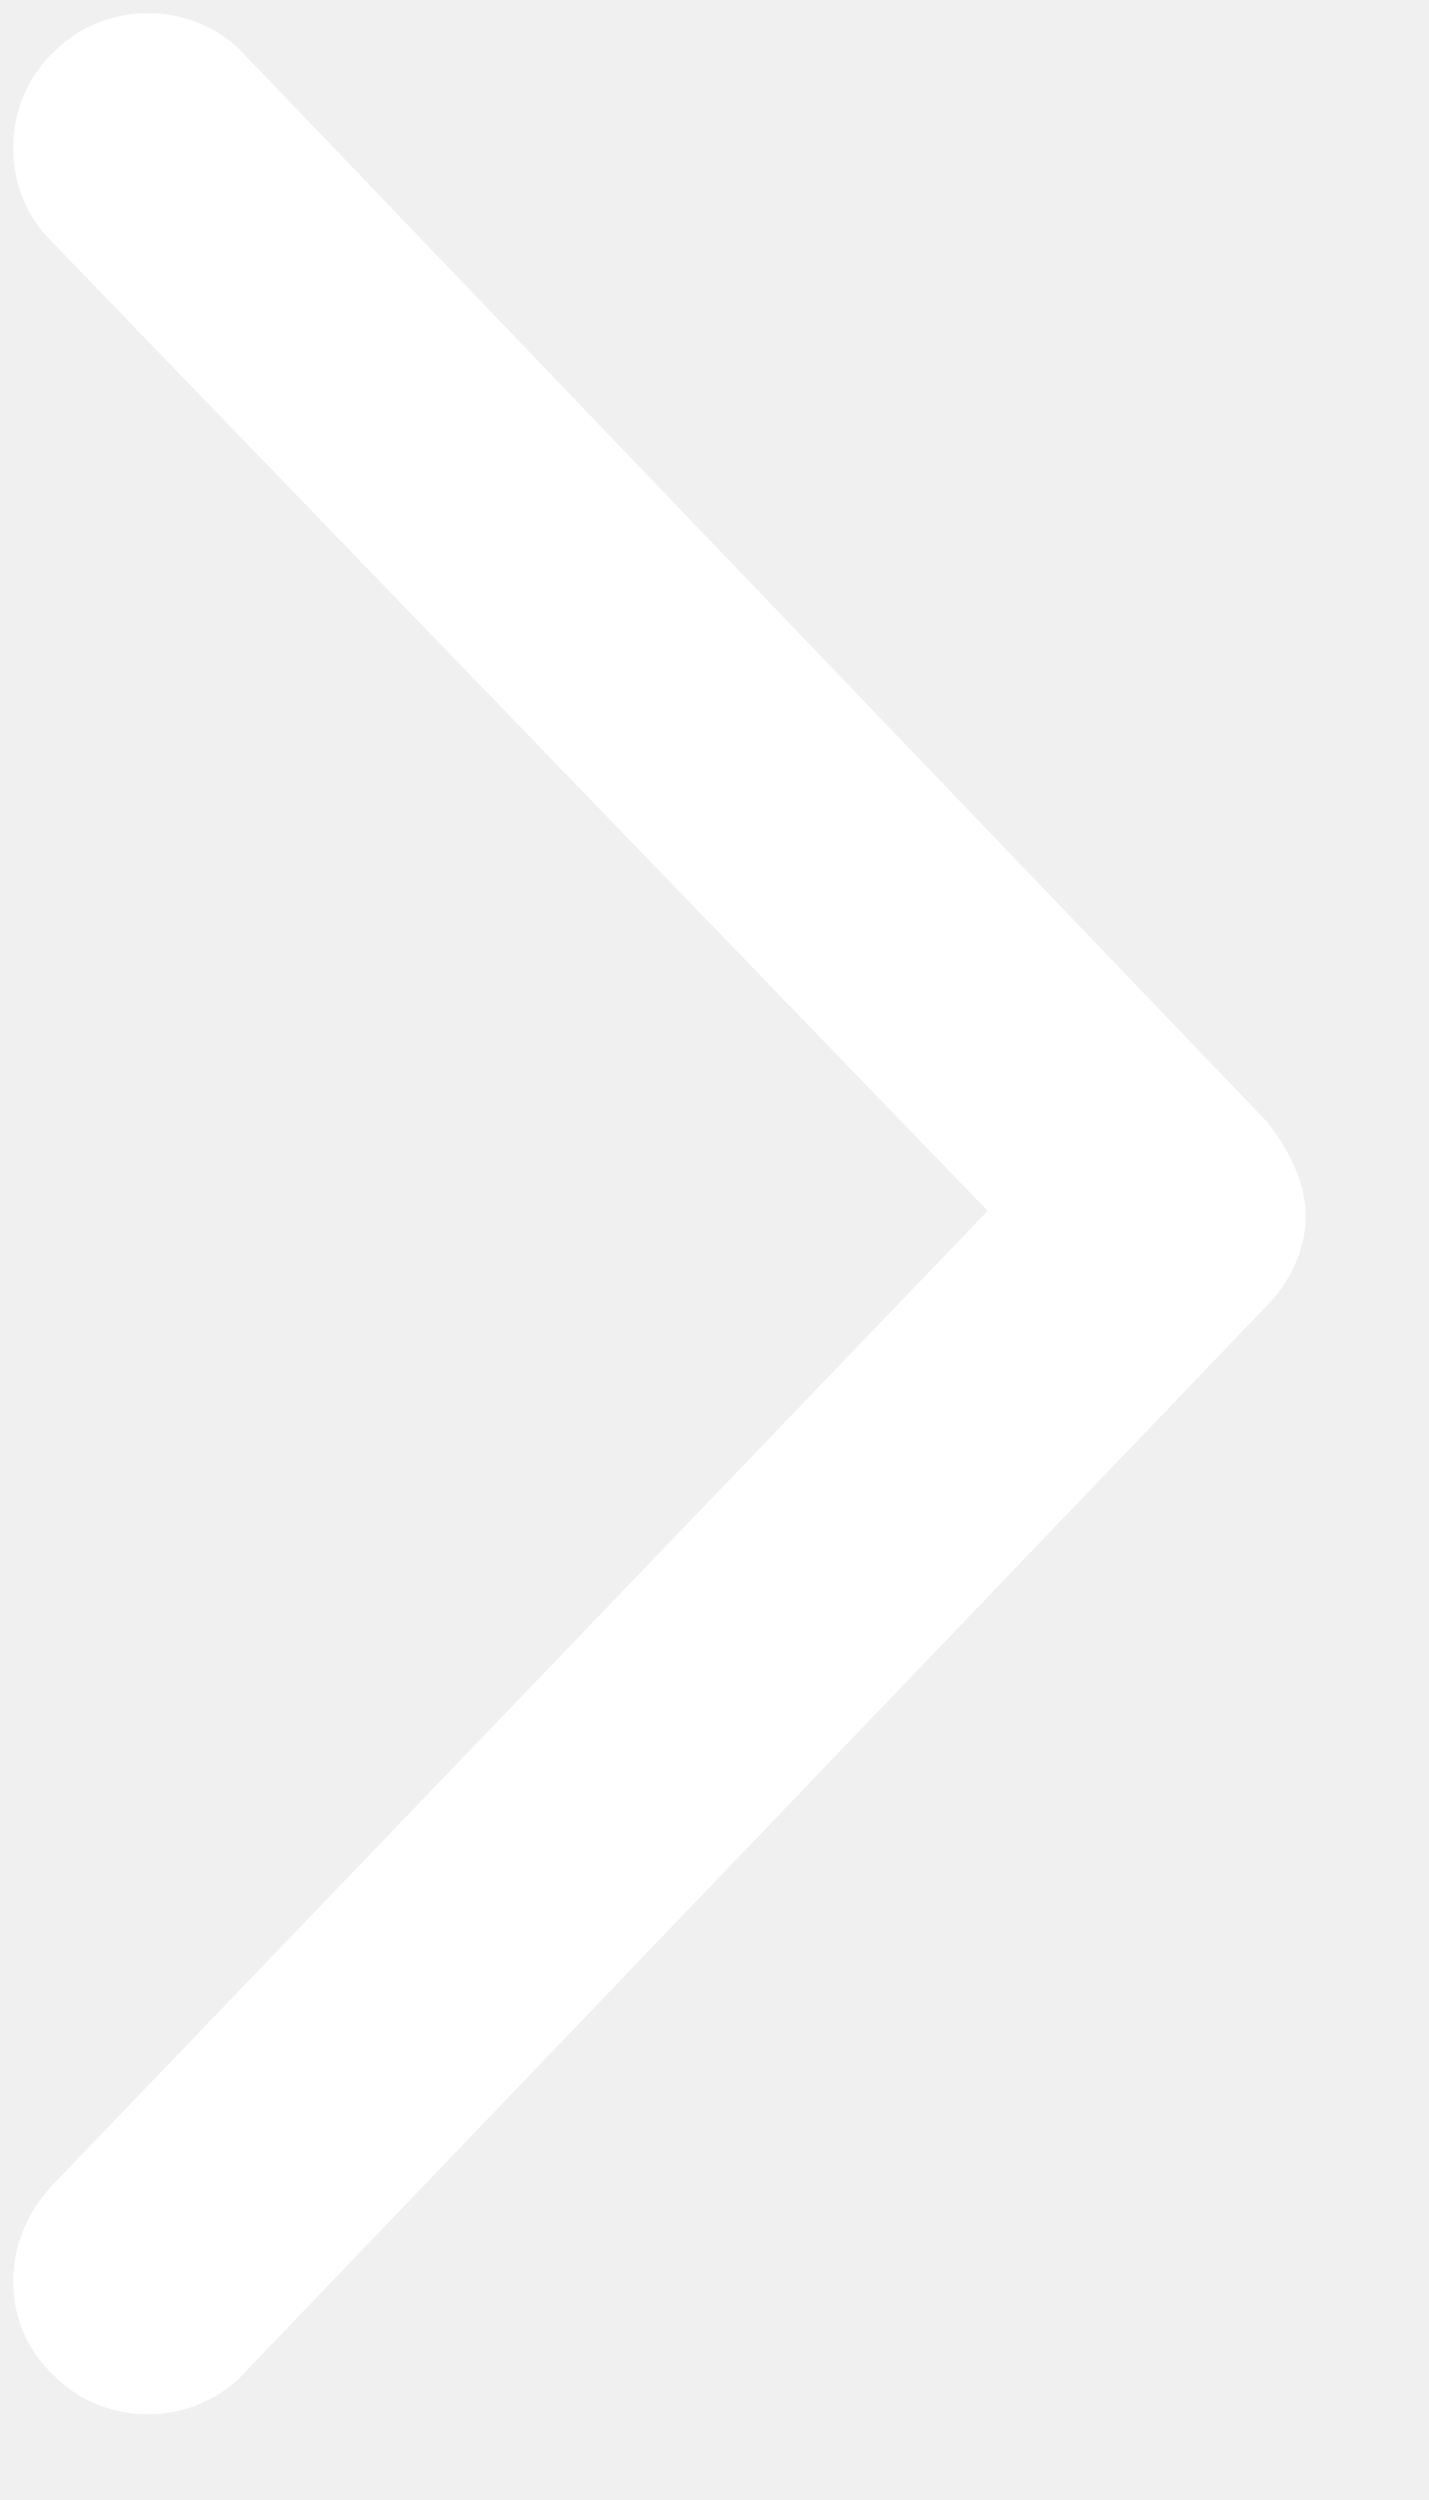
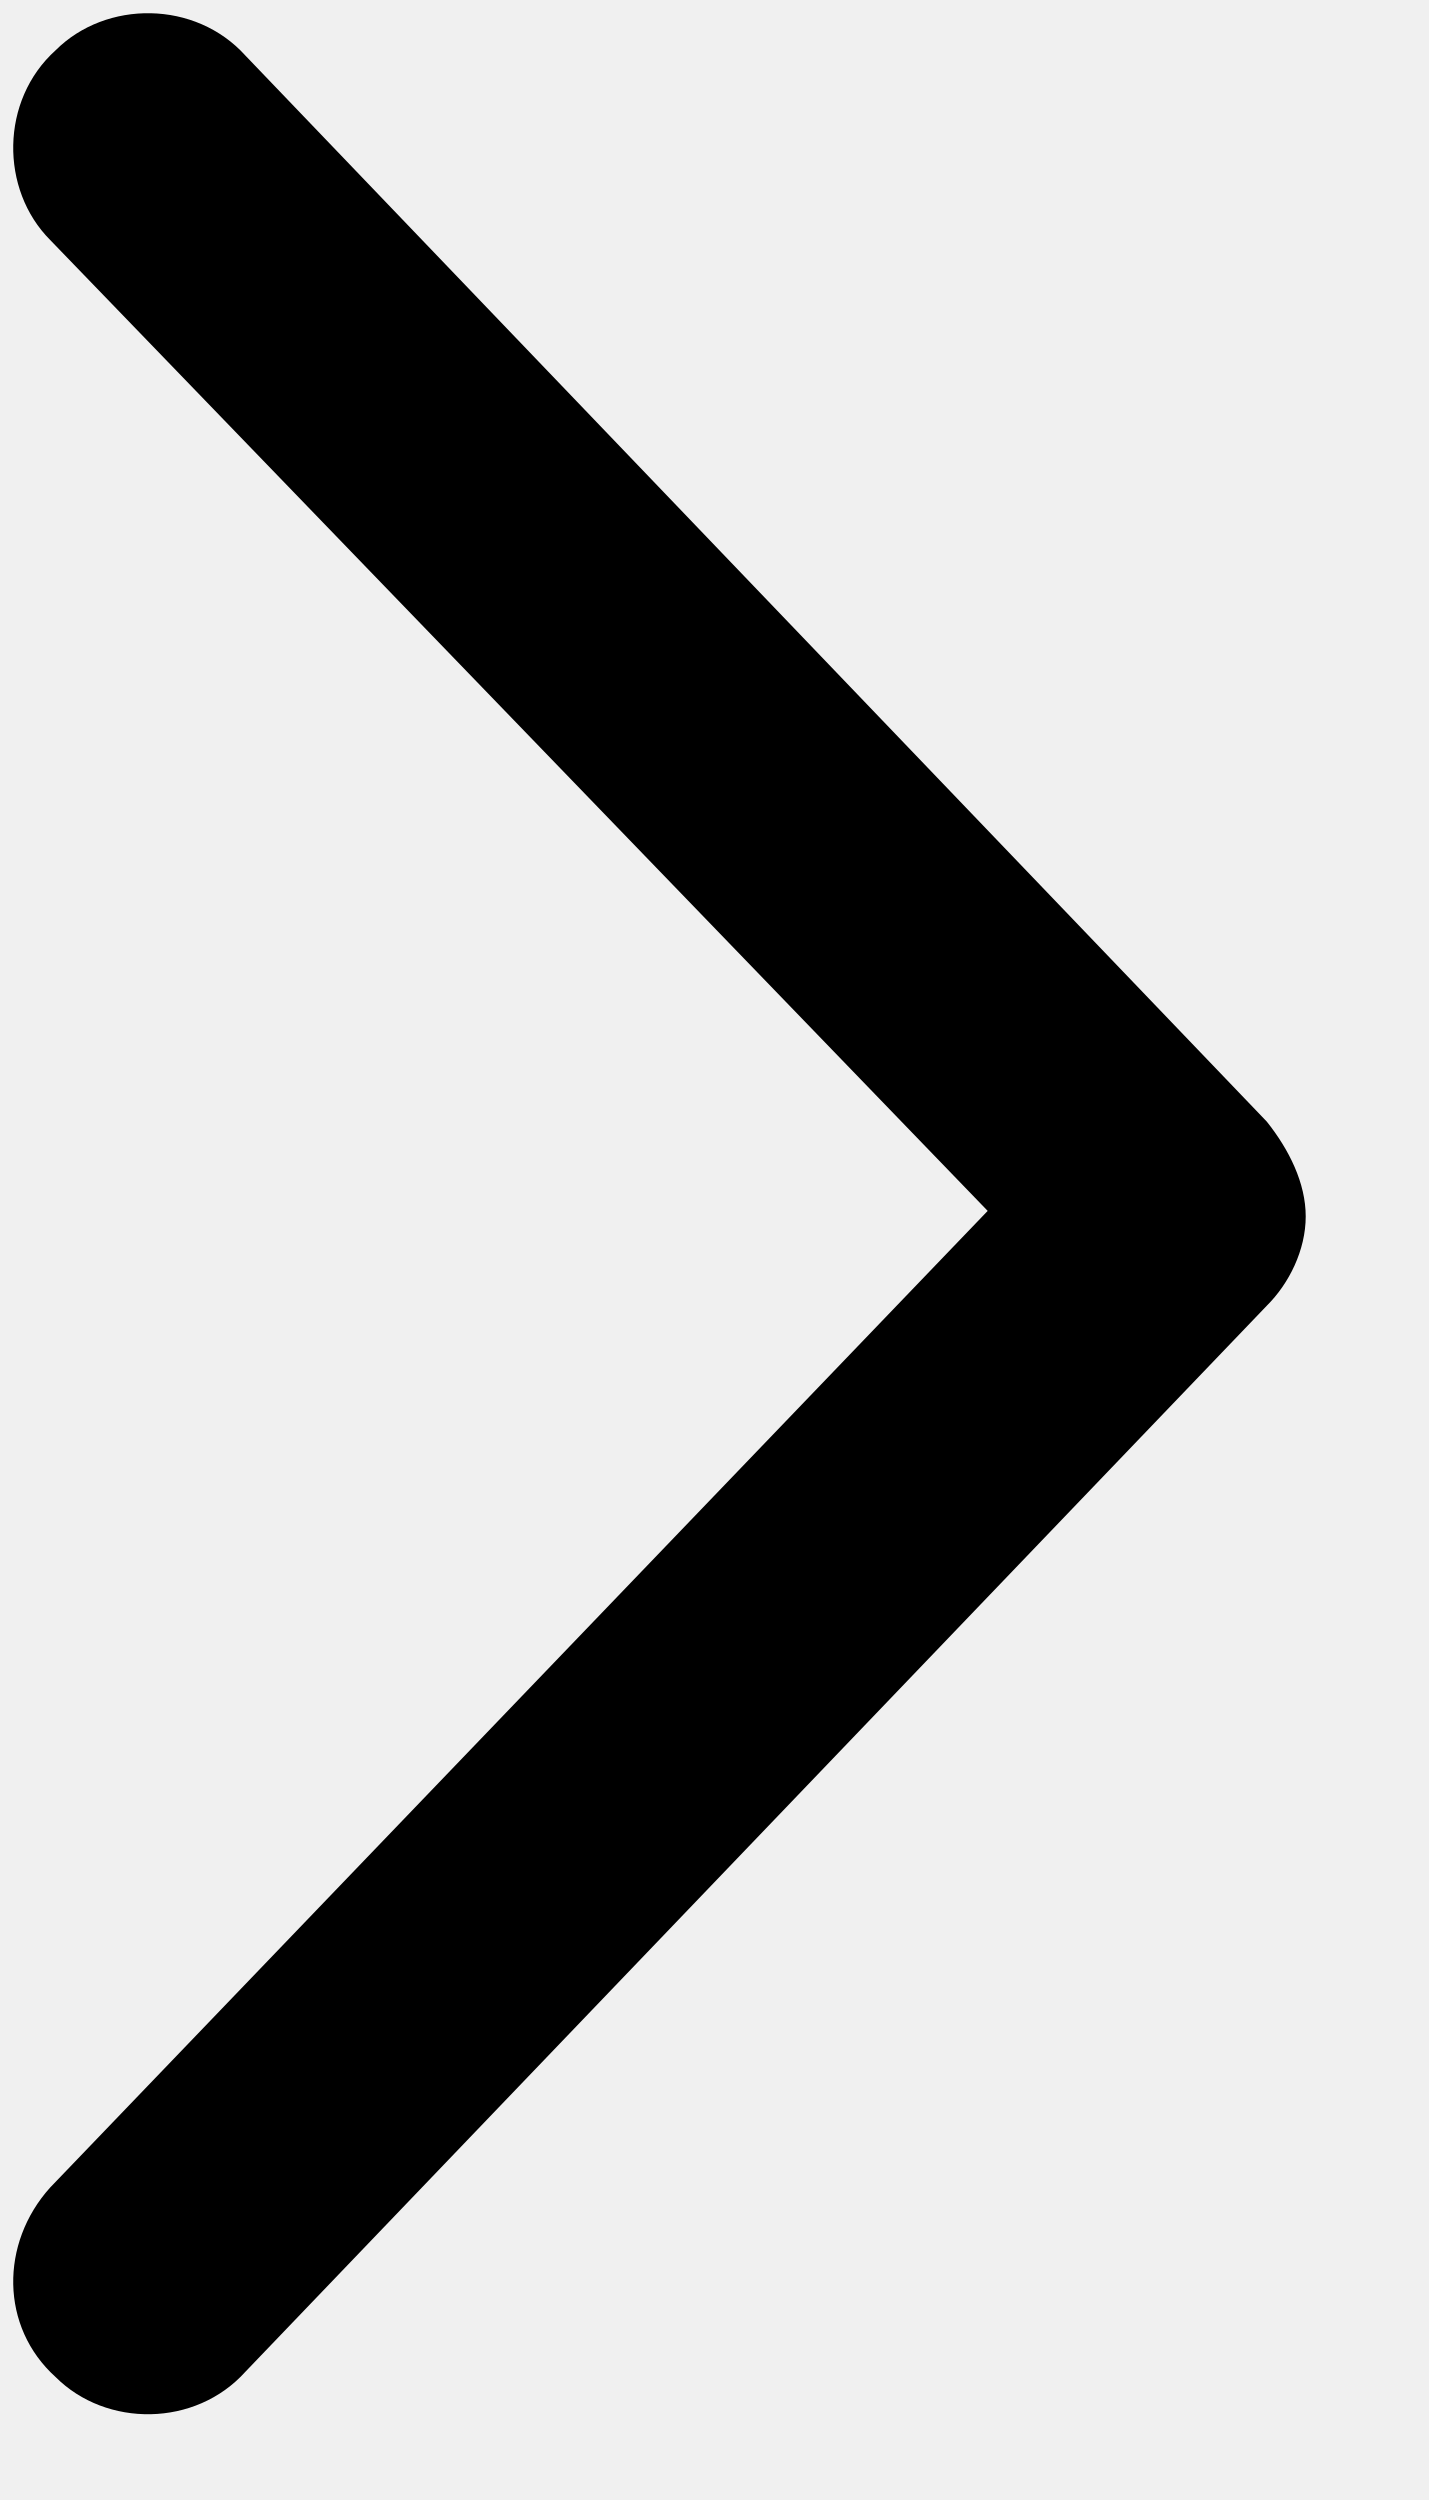
<svg xmlns="http://www.w3.org/2000/svg" viewBox="0 0 8 14" fill="none">
-   <path d="M1.375 0.312L7.094 6.281C7.219 6.438 7.312 6.625 7.312 6.812C7.312 7 7.219 7.188 7.094 7.312L1.375 13.281C1.094 13.594 0.594 13.594 0.312 13.312C0 13.031 0 12.562 0.281 12.25L5.531 6.781L0.281 1.344C0 1.062 0 0.562 0.312 0.281C0.594 0 1.094 0 1.375 0.312Z" fill="white" />
+   <path d="M1.375 0.312L7.094 6.281C7.219 6.438 7.312 6.625 7.312 6.812C7.312 7 7.219 7.188 7.094 7.312L1.375 13.281C1.094 13.594 0.594 13.594 0.312 13.312C0 13.031 0 12.562 0.281 12.25L5.531 6.781L0.281 1.344C0 1.062 0 0.562 0.312 0.281C0.594 0 1.094 0 1.375 0.312Z" fill="currentColor" />
</svg>
